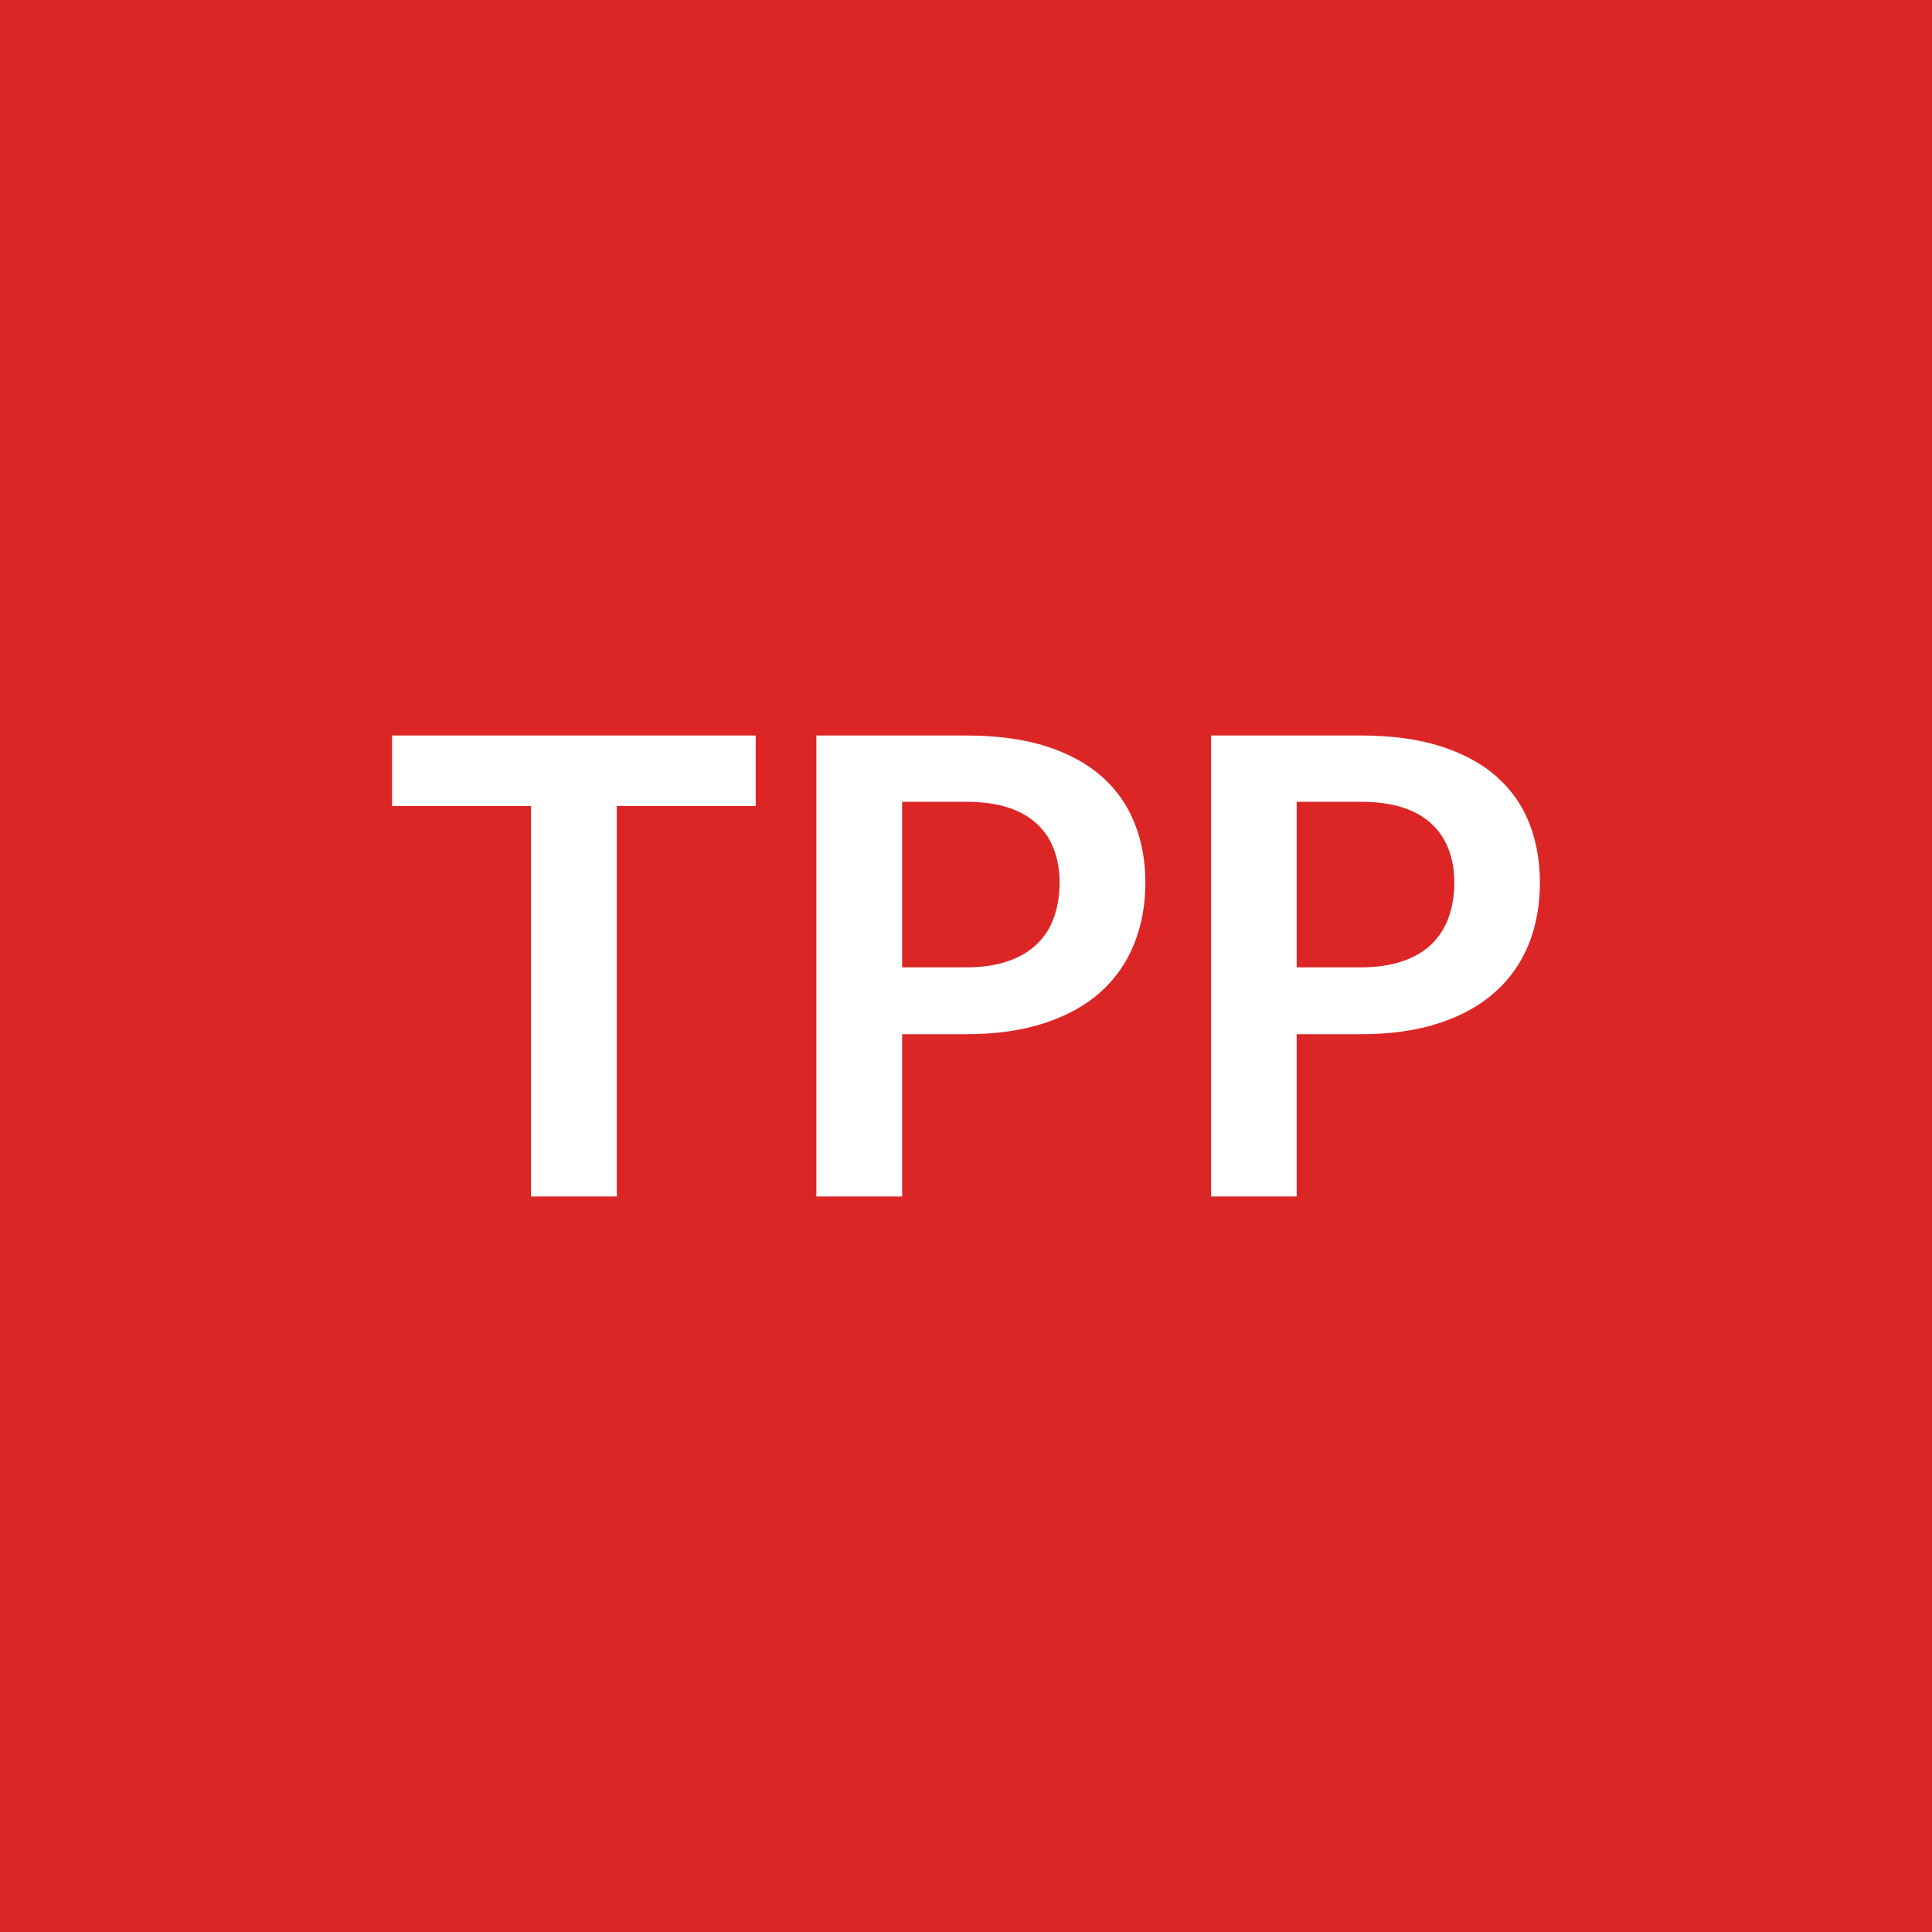
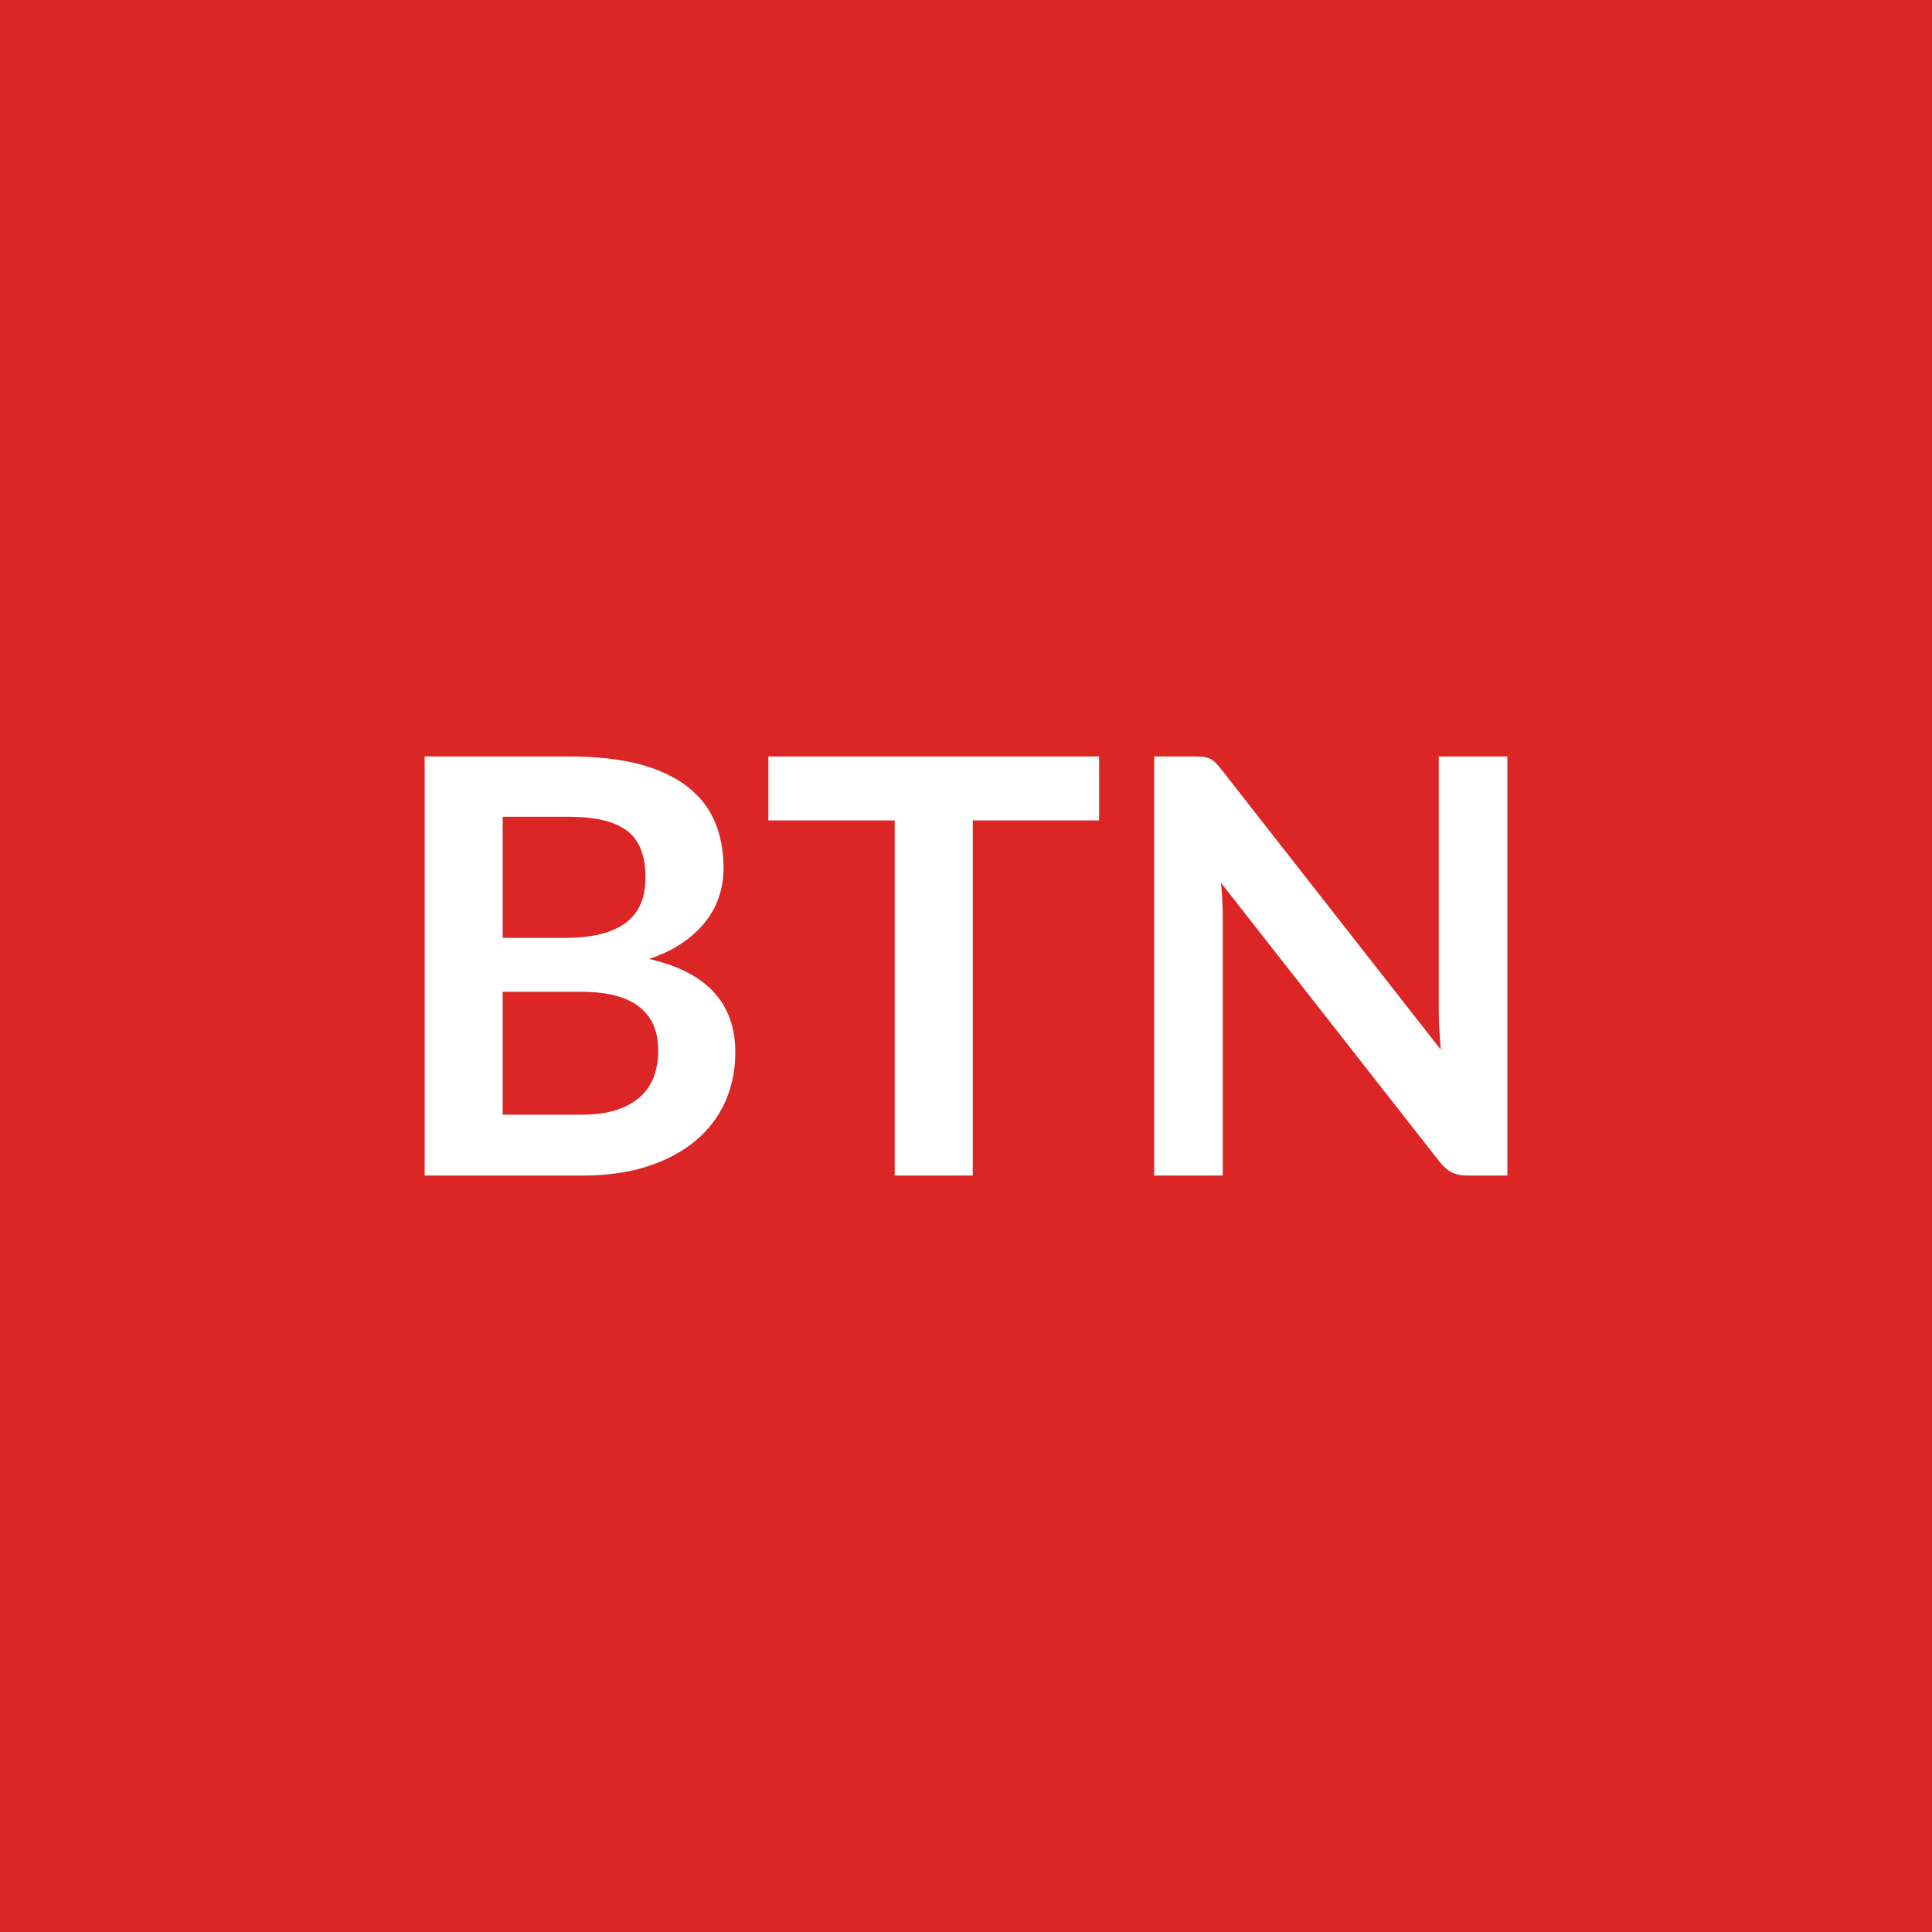
<svg xmlns="http://www.w3.org/2000/svg" width="100" height="100" viewBox="0 0 100 100">
  <rect width="100%" height="100%" fill="#dc2626" />
-   <path fill="#ffffff" d="M39.115 38.07v3.65h-7.19v20.21h-4.44V41.72h-7.19v-3.65zm7.58 12h3.31q1.23 0 2.13-.31.91-.3 1.51-.87.61-.57.9-1.39.3-.82.3-1.82 0-.96-.3-1.73-.29-.78-.89-1.32-.59-.55-1.5-.84t-2.15-.29h-3.31zm-4.44-12h7.75q2.4 0 4.15.56 1.74.56 2.88 1.57t1.69 2.41q.56 1.4.56 3.07 0 1.73-.58 3.17-.58 1.45-1.73 2.49-1.16 1.04-2.9 1.61-1.74.58-4.07.58h-3.31v8.4h-4.44zm24.86 12h3.32q1.22 0 2.13-.31.91-.3 1.51-.87t.9-1.39.3-1.82q0-.96-.3-1.73-.3-.78-.89-1.32-.6-.55-1.5-.84-.91-.29-2.15-.29h-3.32zm-4.43-12h7.75q2.39 0 4.14.56t2.89 1.57 1.69 2.41.55 3.07q0 1.73-.57 3.17-.58 1.45-1.74 2.49-1.15 1.04-2.89 1.61-1.74.58-4.07.58h-3.32v8.4h-4.43z" />
+   <path fill="#ffffff" d="M26.02 57.695h4.08q1.12 0 1.89-.27.76-.27 1.22-.72t.66-1.05.2-1.27q0-.71-.22-1.27-.23-.56-.71-.96t-1.24-.61q-.75-.21-1.82-.21h-4.06zm3.43-15.42h-3.43v6.27h3.21q2.07 0 3.12-.75 1.06-.75 1.06-2.38 0-1.7-.96-2.42t-3-.72m-7.47-3.12h7.47q2.13 0 3.65.4 1.51.41 2.48 1.16t1.42 1.82q.45 1.06.45 2.4 0 .76-.23 1.46-.22.7-.7 1.3-.47.61-1.2 1.11-.72.49-1.73.83 4.47 1.01 4.47 4.83 0 1.38-.52 2.56-.53 1.17-1.53 2.01-1.01.85-2.48 1.33t-3.36.48h-8.19zm34.91 0v3.31h-6.54v18.38h-4.04v-18.38h-6.54v-3.31zm17.58 0h3.55v21.69h-2.07q-.48 0-.8-.16t-.62-.53L63.2 45.695q.09.99.09 1.83v13.32h-3.55v-21.69h2.11q.26 0 .44.02.19.03.33.09.15.07.28.2.14.13.3.34l11.37 14.52q-.04-.53-.07-1.04t-.03-.94z" />
</svg>
